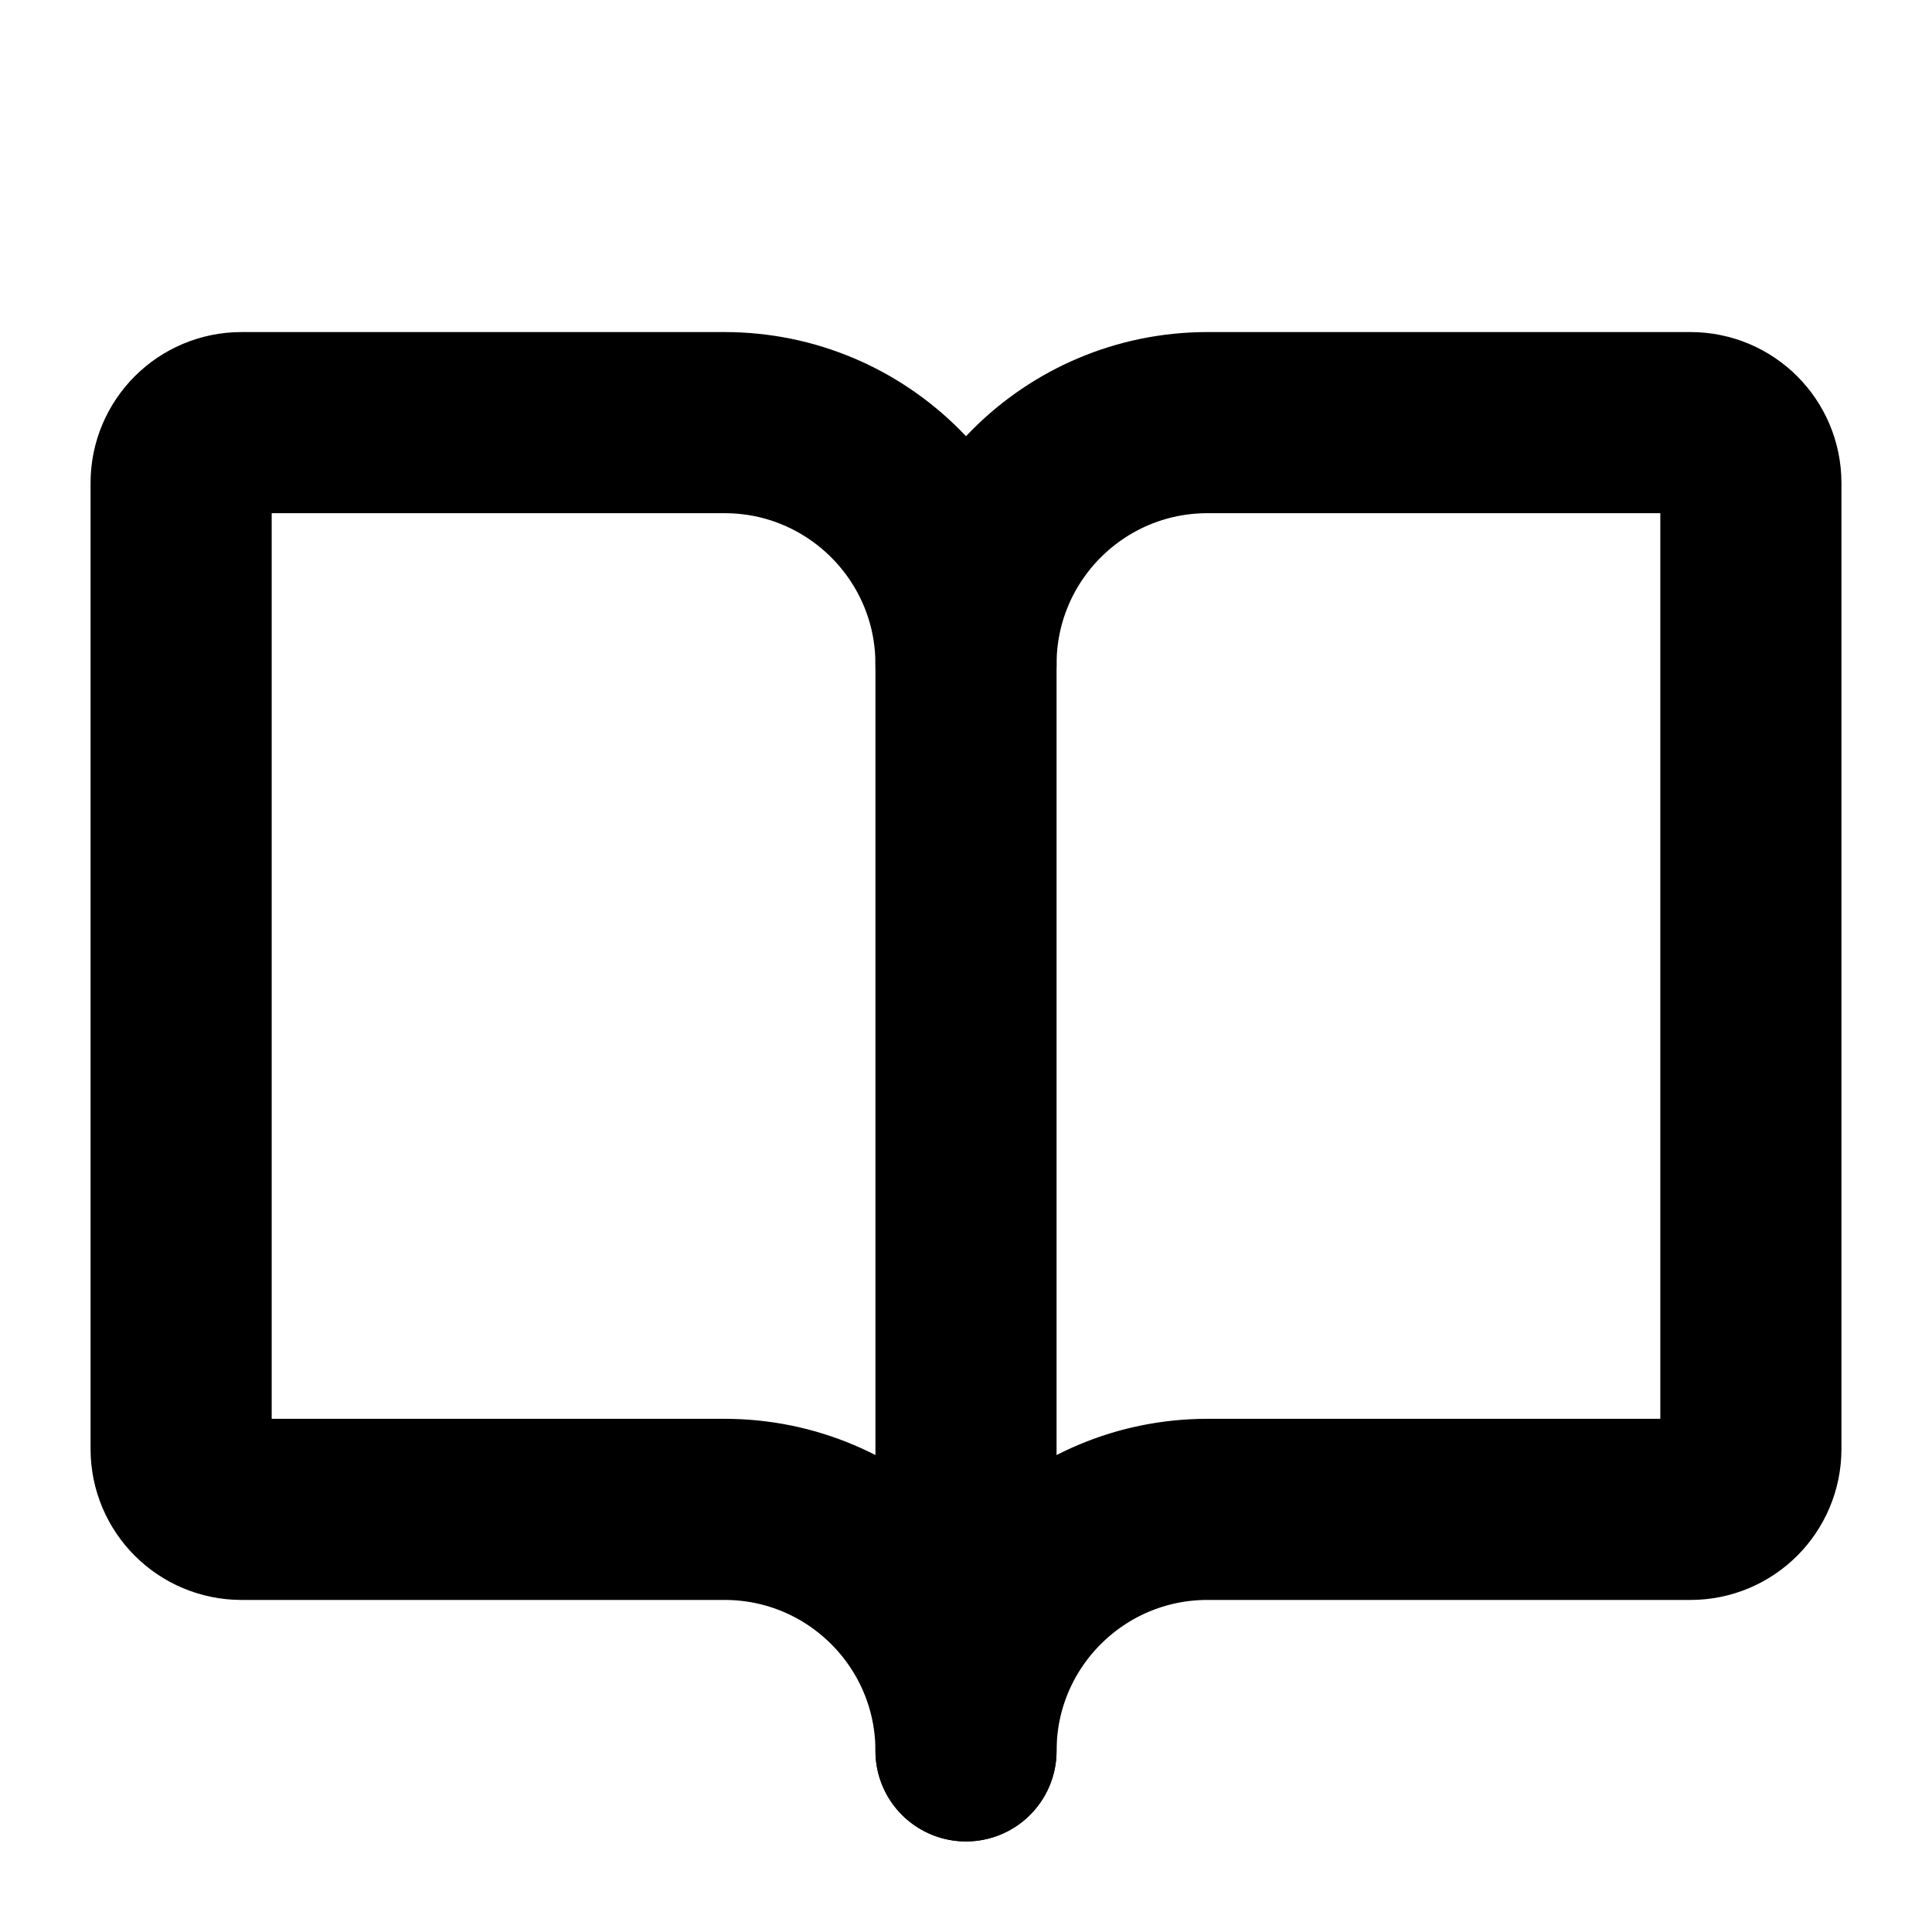
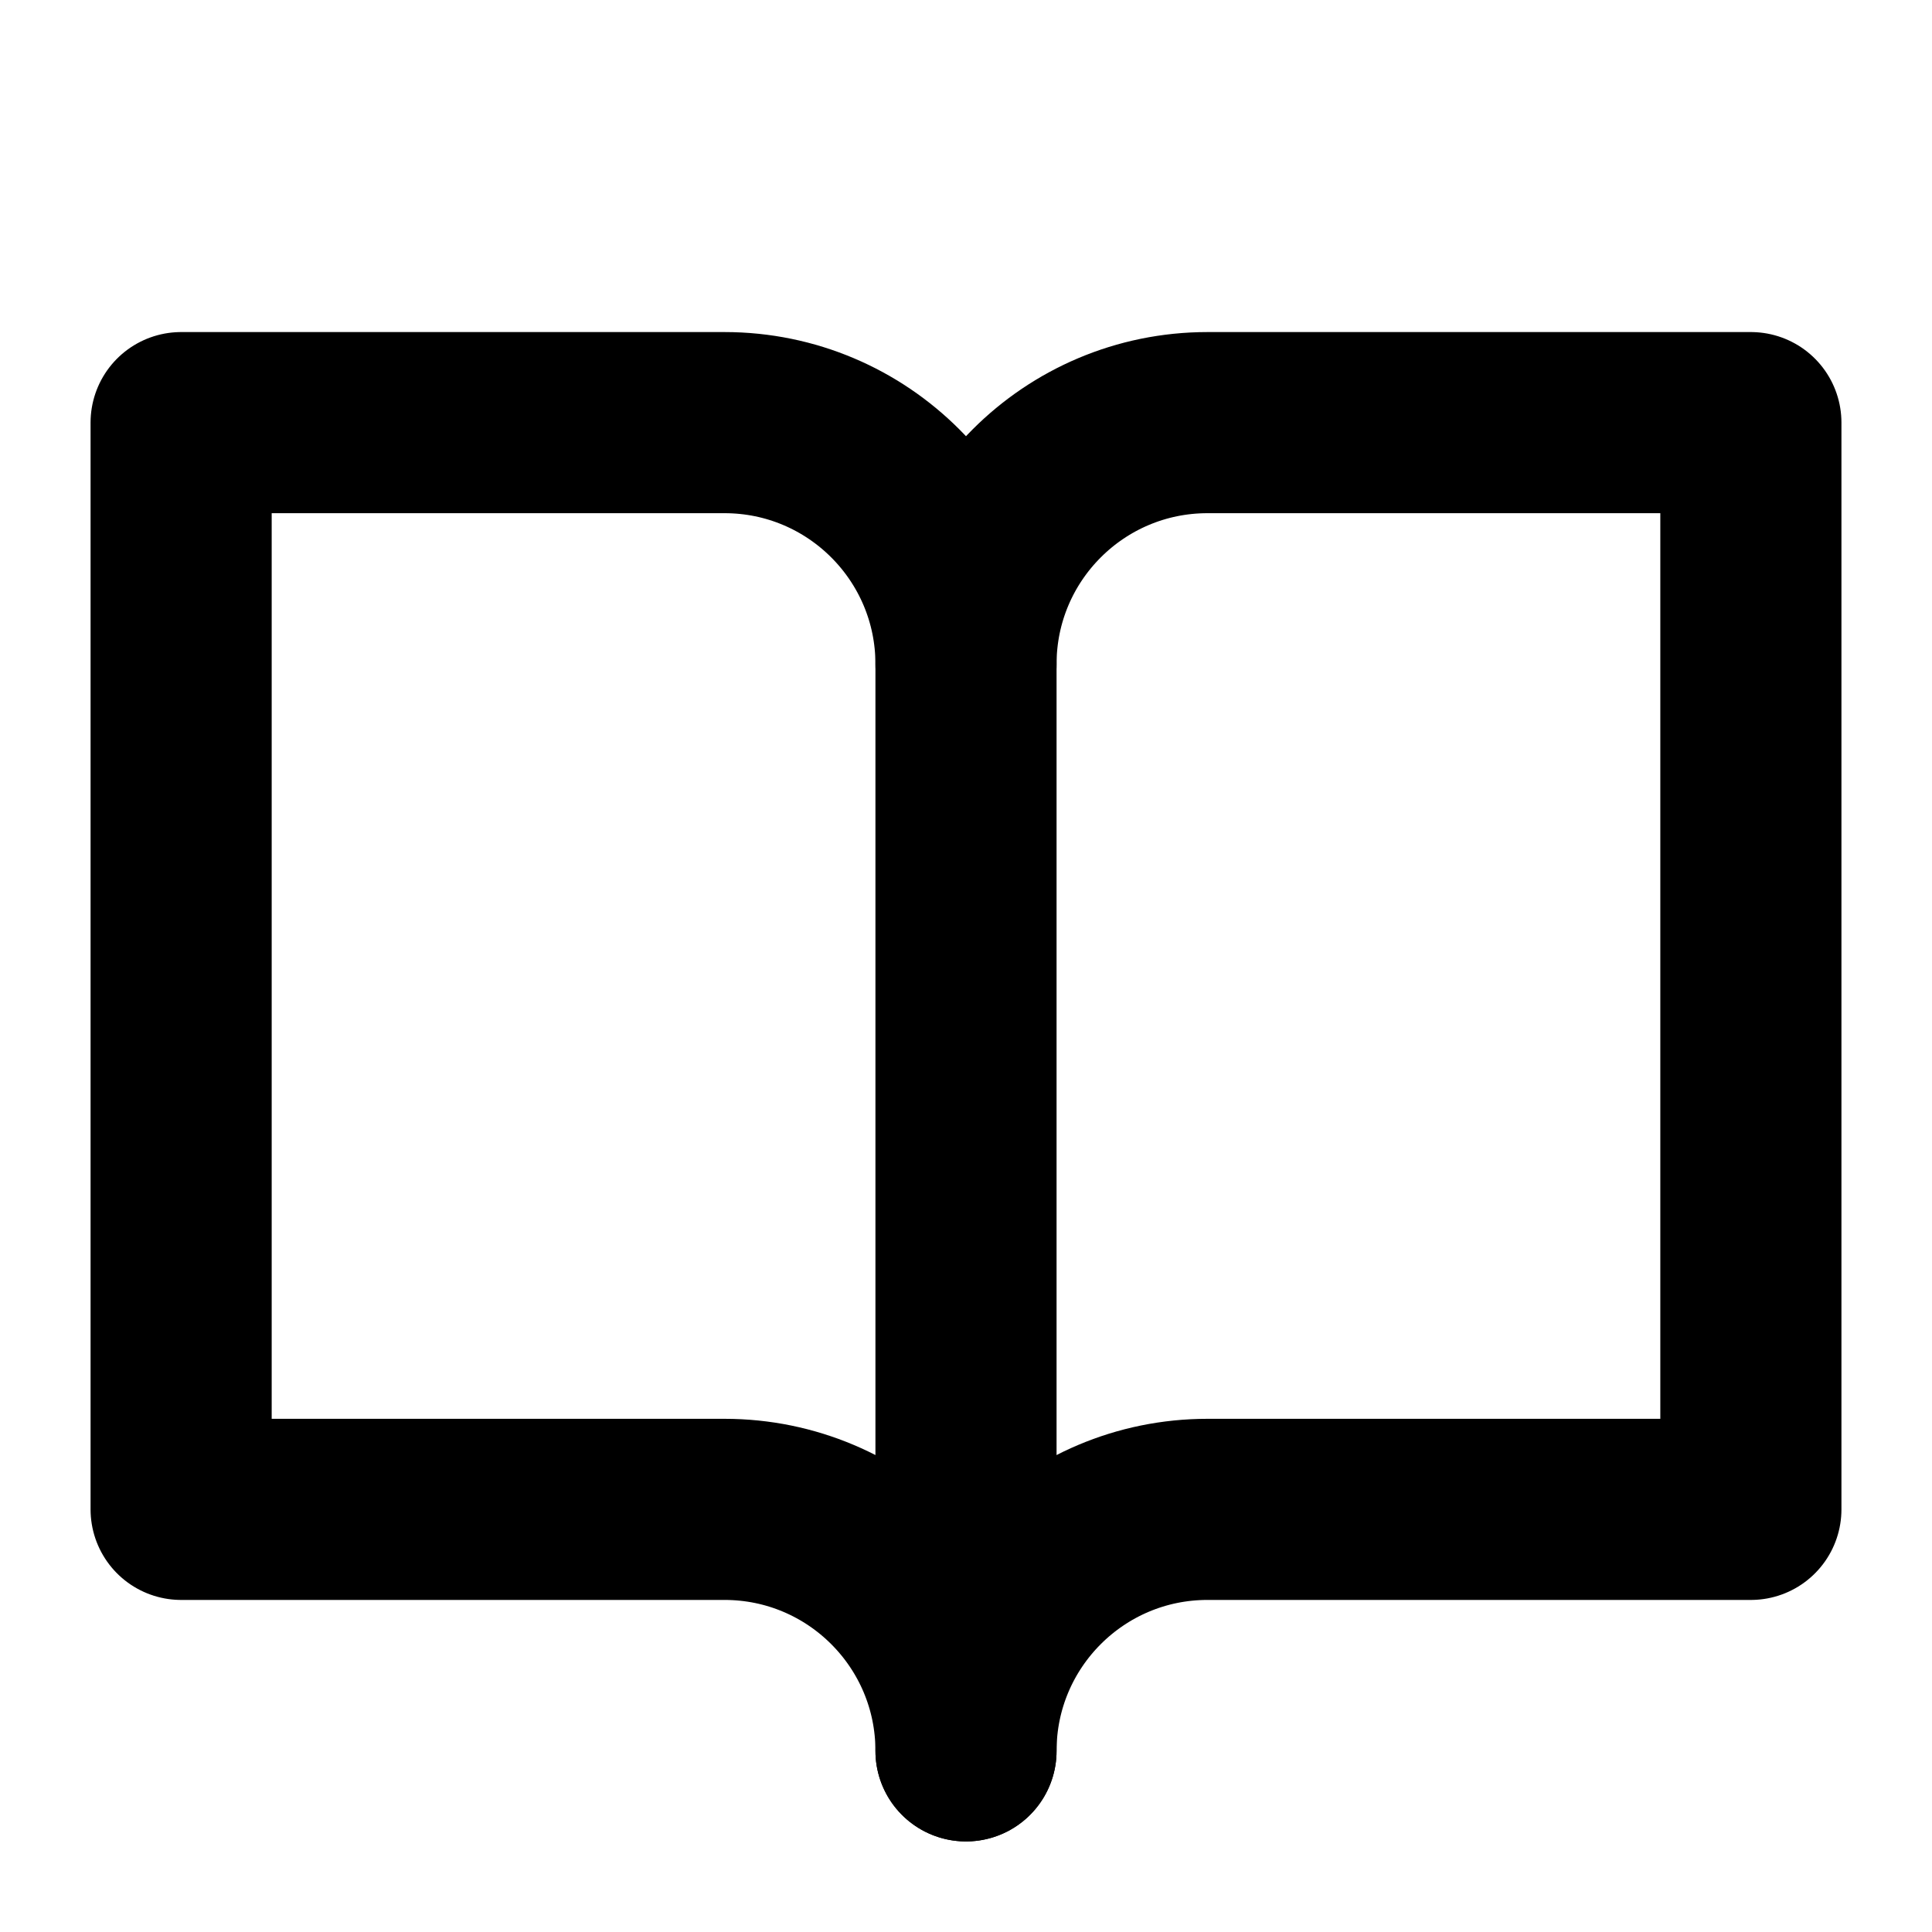
<svg xmlns="http://www.w3.org/2000/svg" viewBox="0 0 256 256">
  <rect width="256" height="256" fill="none" />
-   <path d="M128,88a32,32,0,0,1,32-32h64a8,8,0,0,1,8,8V192a8,8,0,0,1-8,8H160a32,32,0,0,0-32,32" fill="none" stroke="currentColor" stroke-linecap="round" stroke-linejoin="round" stroke-width="24" />
-   <path d="M24,192a8,8,0,0,0,8,8H96a32,32,0,0,1,32,32V88A32,32,0,0,0,96,56H32a8,8,0,0,0-8,8Z" fill="none" stroke="currentColor" stroke-linecap="round" stroke-linejoin="round" stroke-width="24" />
+   <path d="M128,88a32,32,0,0,1,32-32h72V200H160a32,32,0,0,0-32,32" fill="none" stroke="currentColor" stroke-linecap="round" stroke-linejoin="round" stroke-width="24" />
+   <path d="M24,200H96a32,32,0,0,1,32,32V88A32,32,0,0,0,96,56H24Z" fill="none" stroke="currentColor" stroke-linecap="round" stroke-linejoin="round" stroke-width="24" />
</svg>
